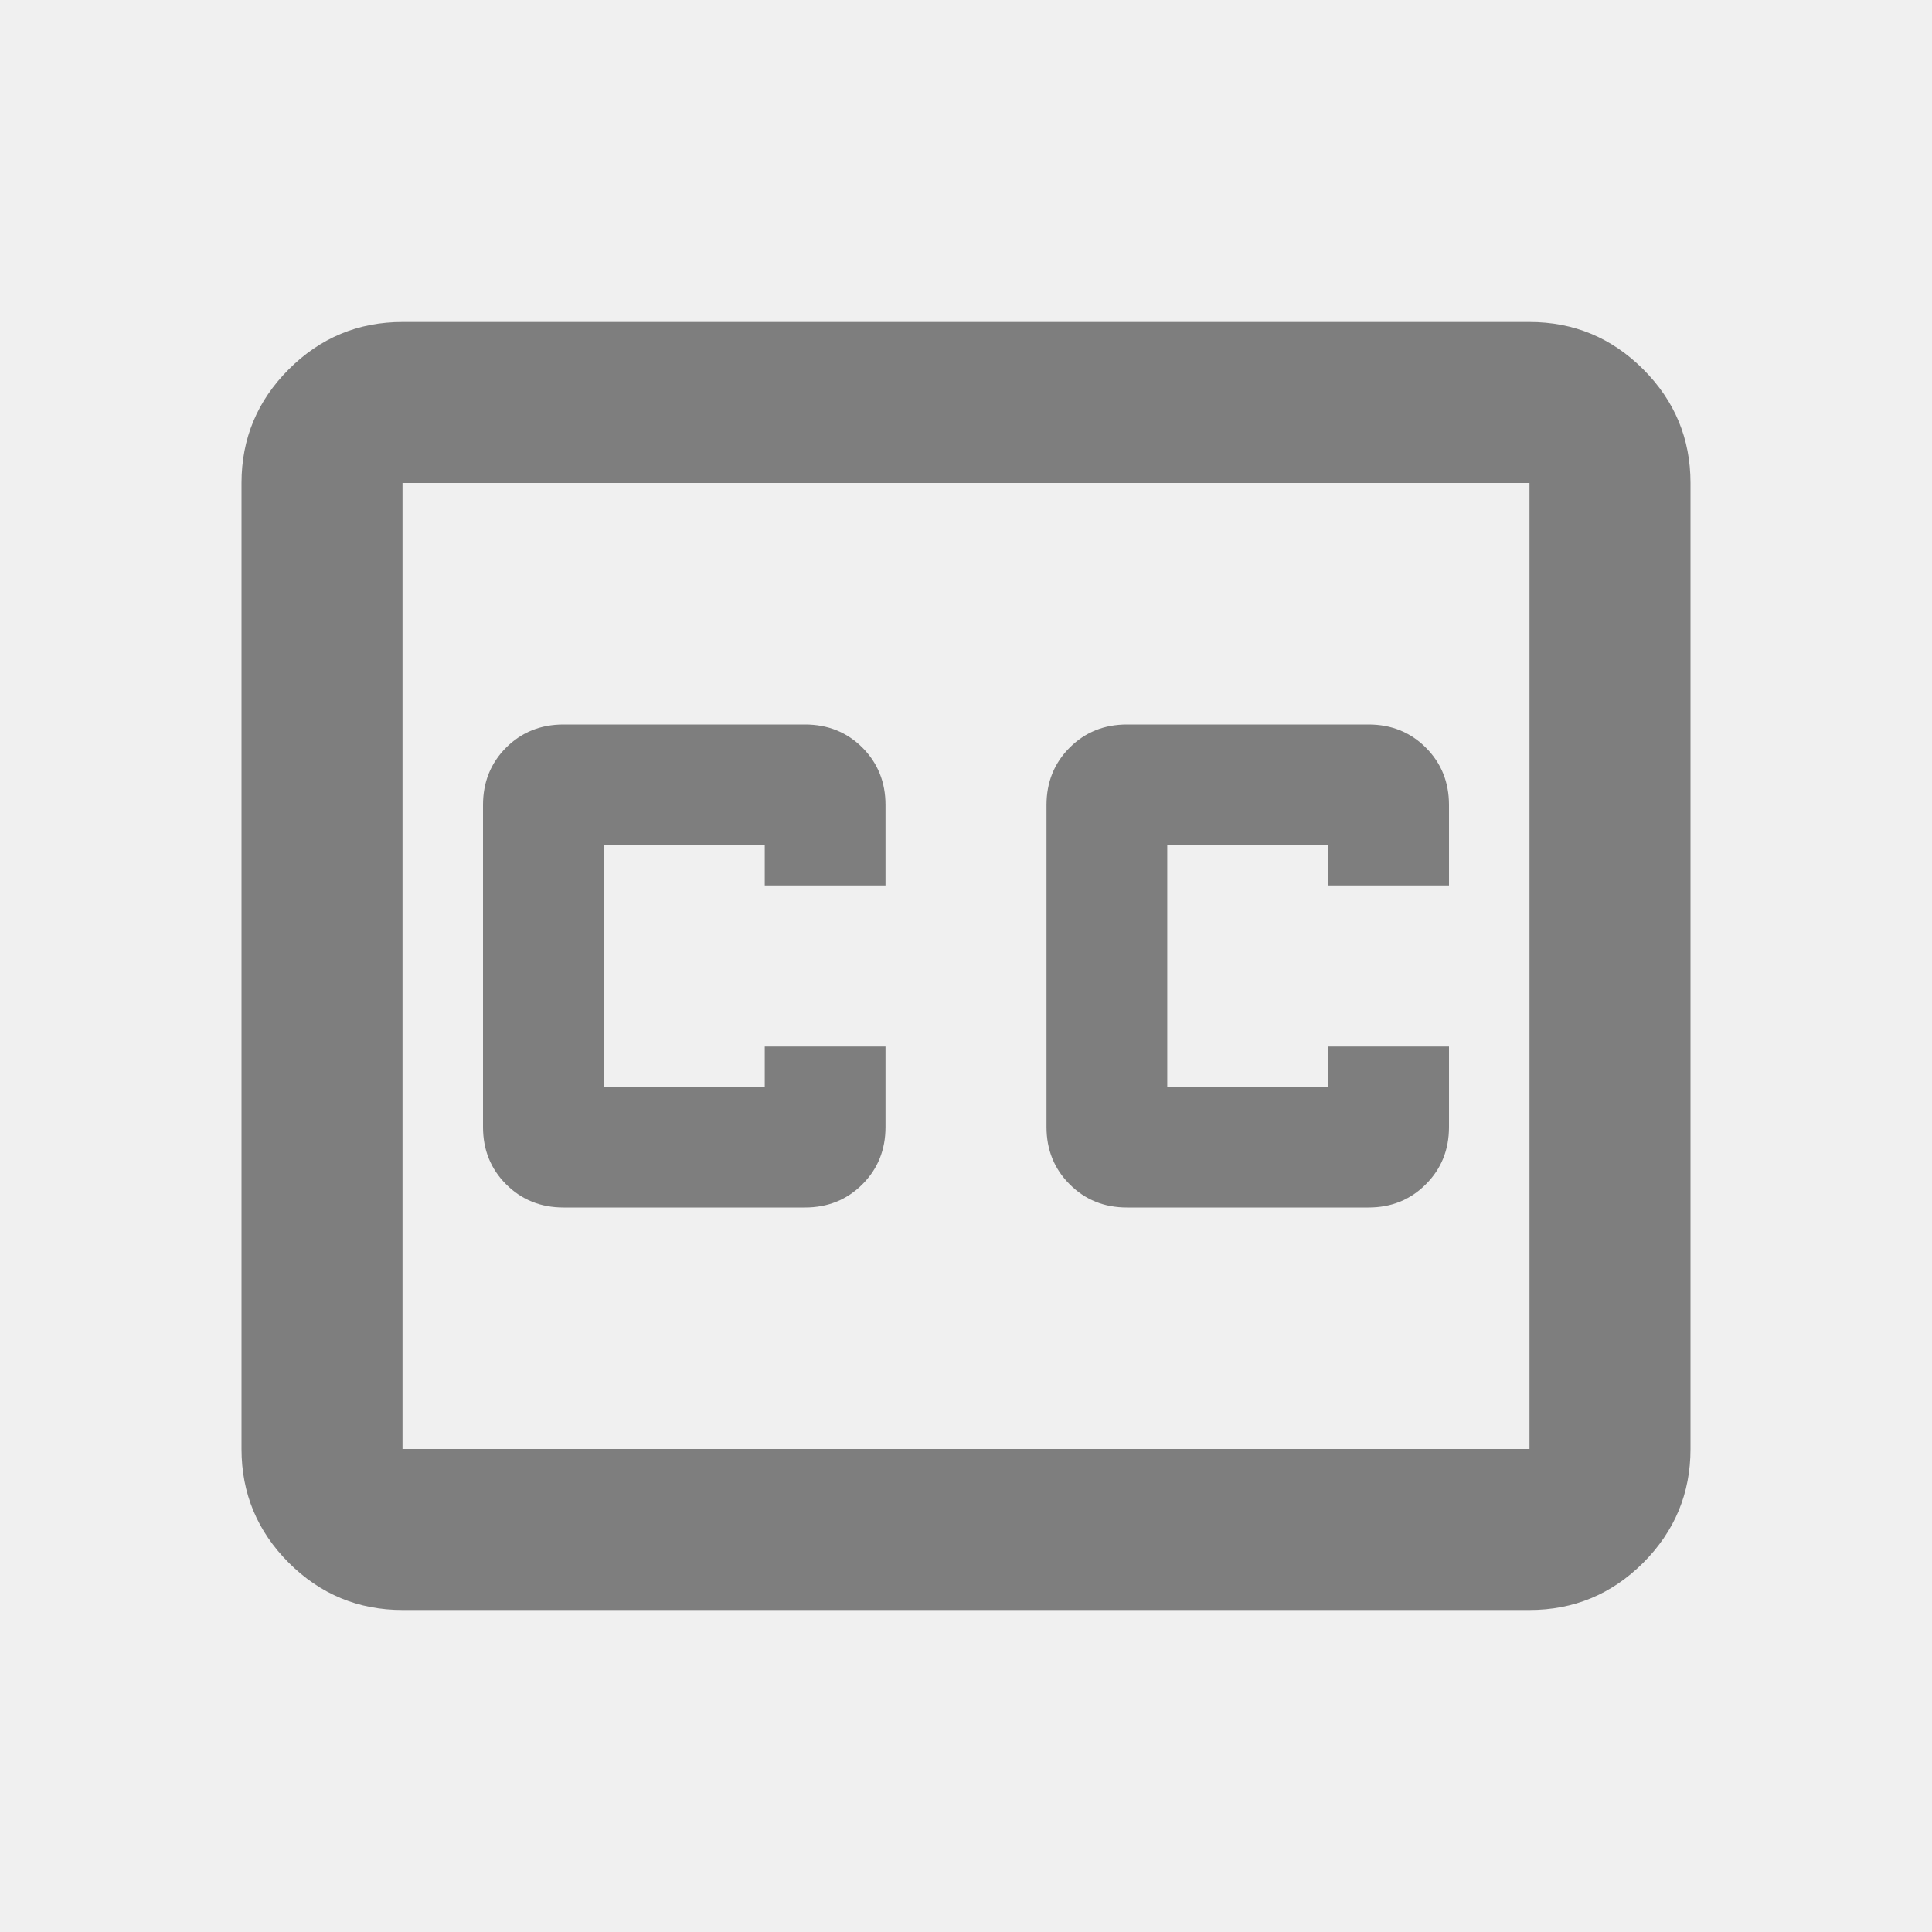
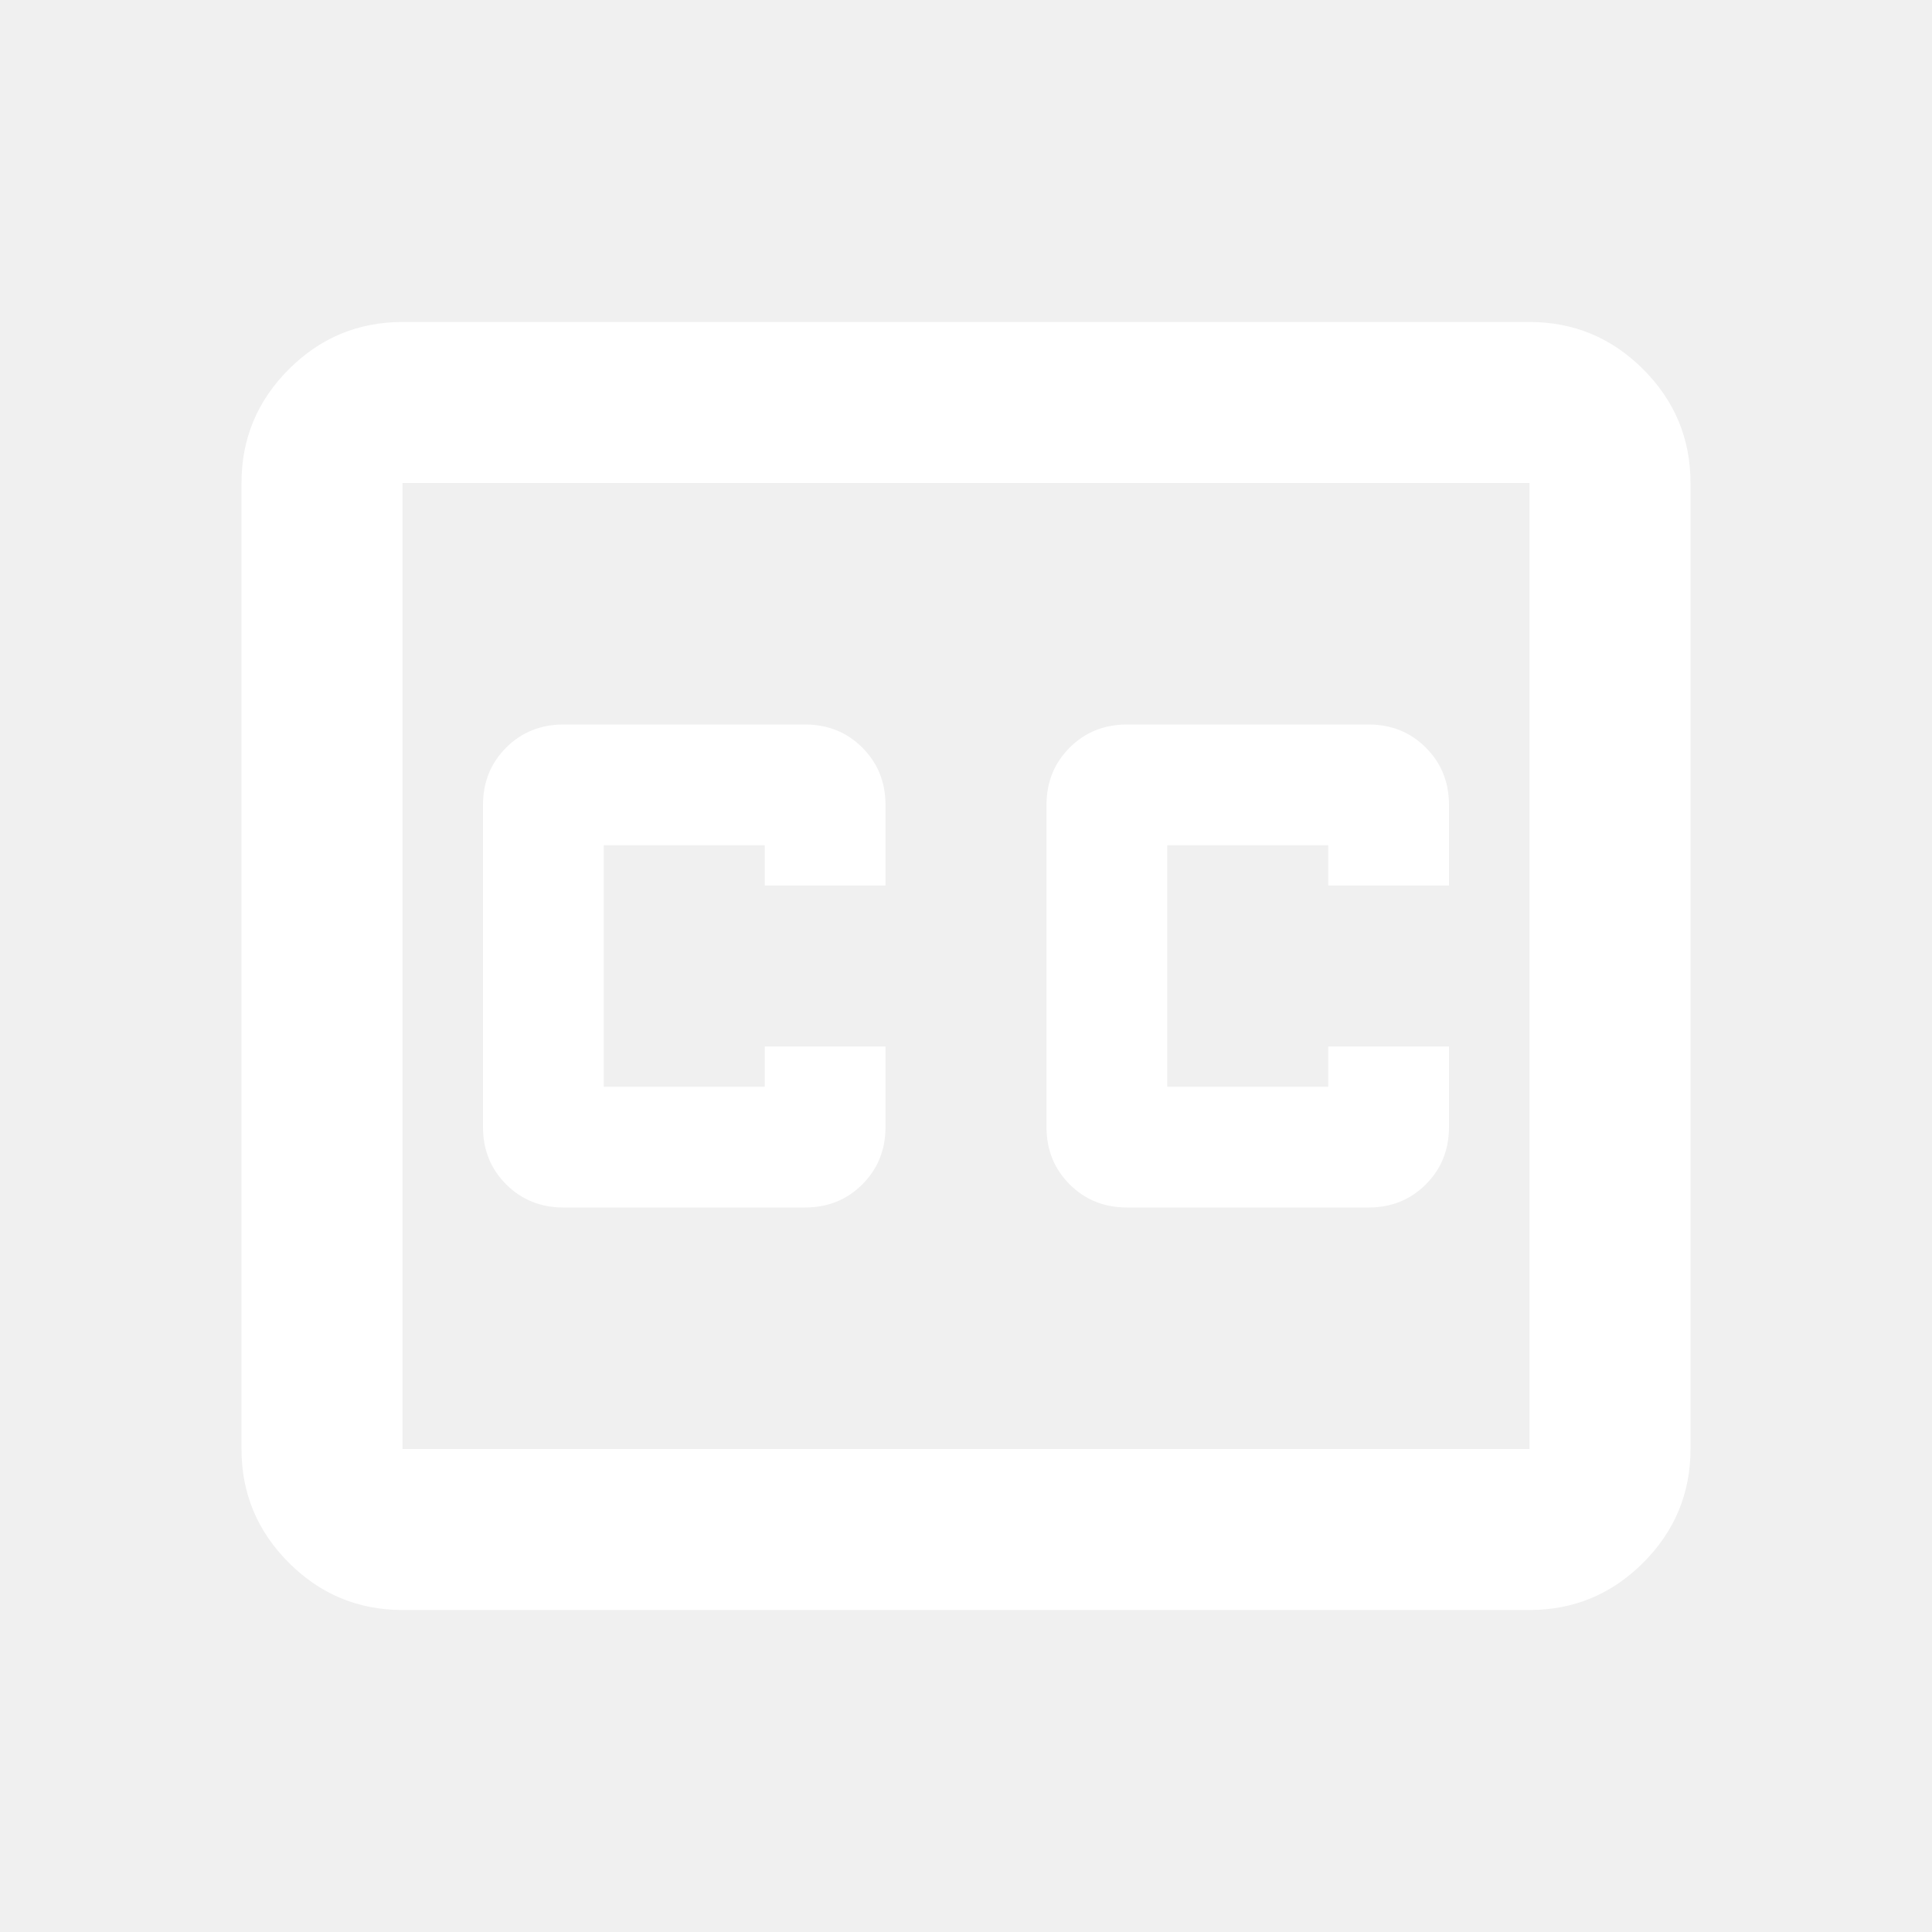
- <svg xmlns="http://www.w3.org/2000/svg" height="24" width="24" fill="#7E7E7E">
-   <path d="M5 20q-.825 0-1.413-.587Q3 18.825 3 18V6q0-.825.587-1.412Q4.175 4 5 4h14q.825 0 1.413.588Q21 5.175 21 6v12q0 .825-.587 1.413Q19.825 20 19 20Zm0-2h14V6H5v12Zm2-3h3q.425 0 .713-.288Q11 14.425 11 14v-1H9.5v.5h-2v-3h2v.5H11v-1q0-.425-.287-.713Q10.425 9 10 9H7q-.425 0-.713.287Q6 9.575 6 10v4q0 .425.287.712Q6.575 15 7 15Zm7 0h3q.425 0 .712-.288Q18 14.425 18 14v-1h-1.5v.5h-2v-3h2v.5H18v-1q0-.425-.288-.713Q17.425 9 17 9h-3q-.425 0-.712.287Q13 9.575 13 10v4q0 .425.288.712.287.288.712.288Zm-9 3V6v12Z" />
+ <svg xmlns="http://www.w3.org/2000/svg" height="24" viewBox="0 96 960 960" width="24" fill="#FFF">
+   <path d="M200 896q-33 0-56.5-23.5T120 816V336q0-33 23.5-56.5T200 256h560q33 0 56.5 23.5T840 336v480q0 33-23.5 56.5T760 896H200Zm0-80h560V336H200v480Zm80-120h120q17 0 28.5-11.5T440 656v-40h-60v20h-80V516h80v20h60v-40q0-17-11.5-28.5T400 456H280q-17 0-28.5 11.5T240 496v160q0 17 11.5 28.5T280 696Zm280 0h120q17 0 28.5-11.5T720 656v-40h-60v20h-80V516h80v20h60v-40q0-17-11.5-28.5T680 456H560q-17 0-28.5 11.5T520 496v160q0 17 11.5 28.5T560 696ZM200 816V336v480Z" />
</svg>
